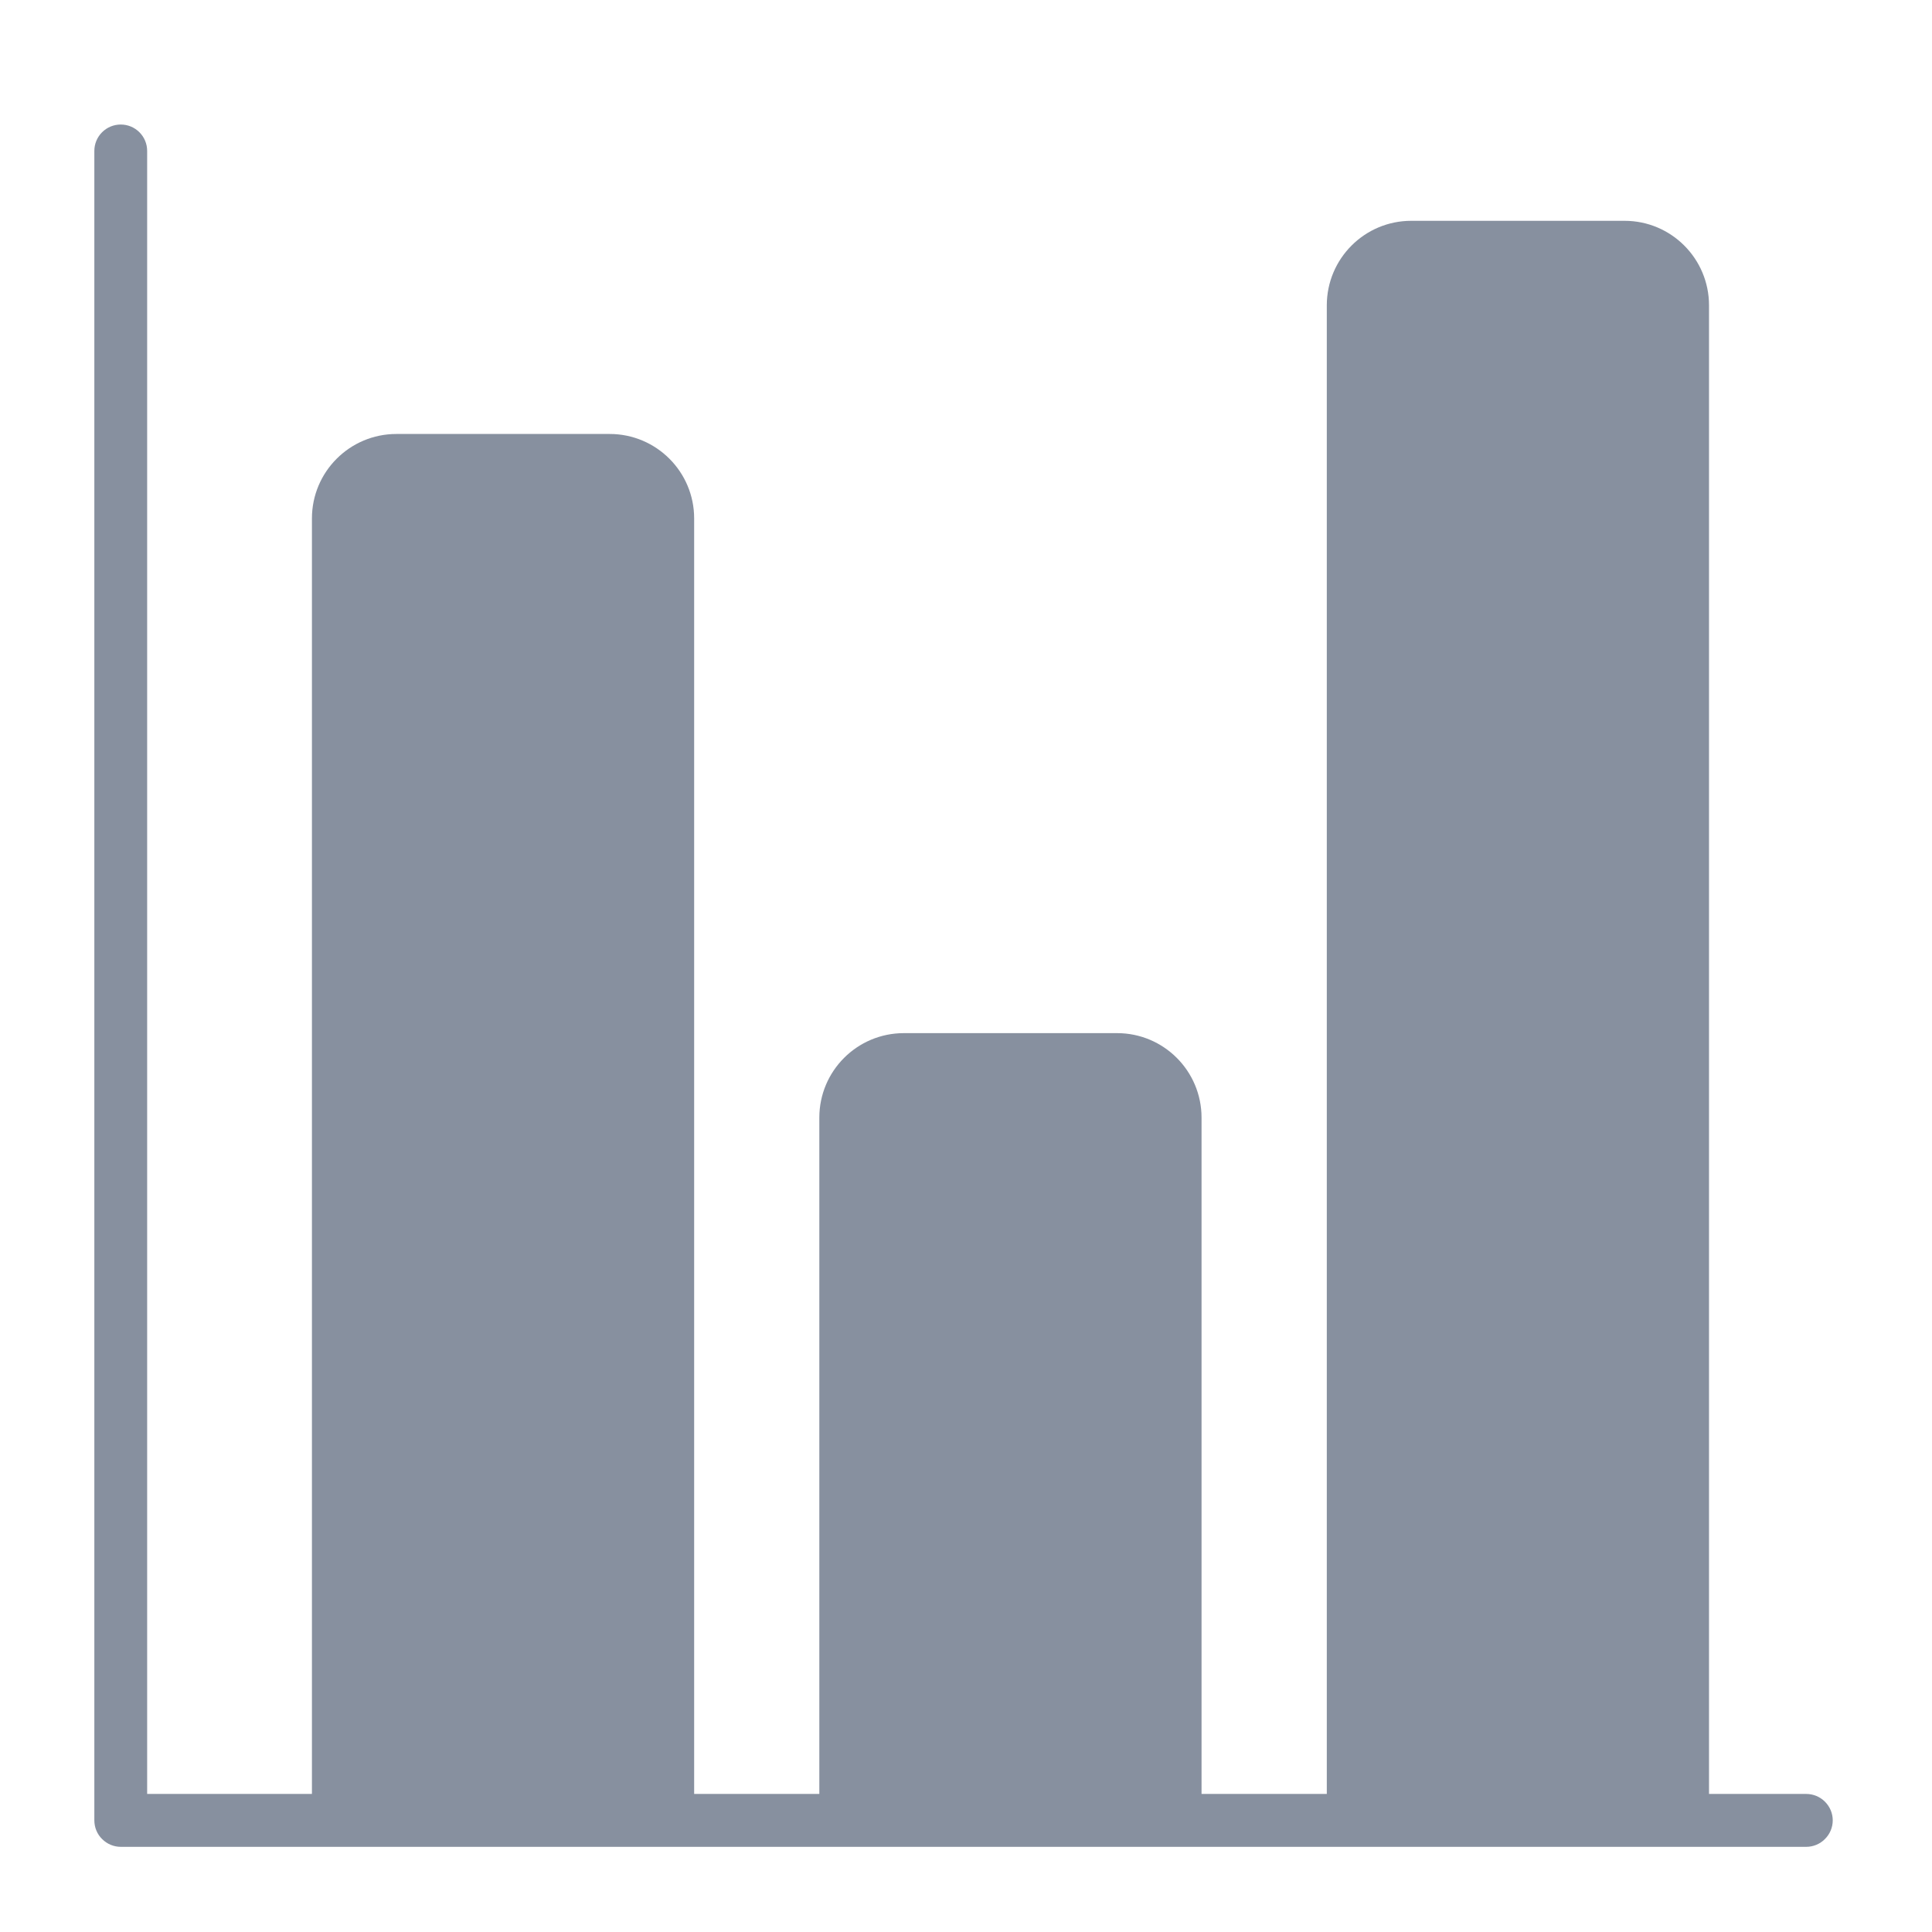
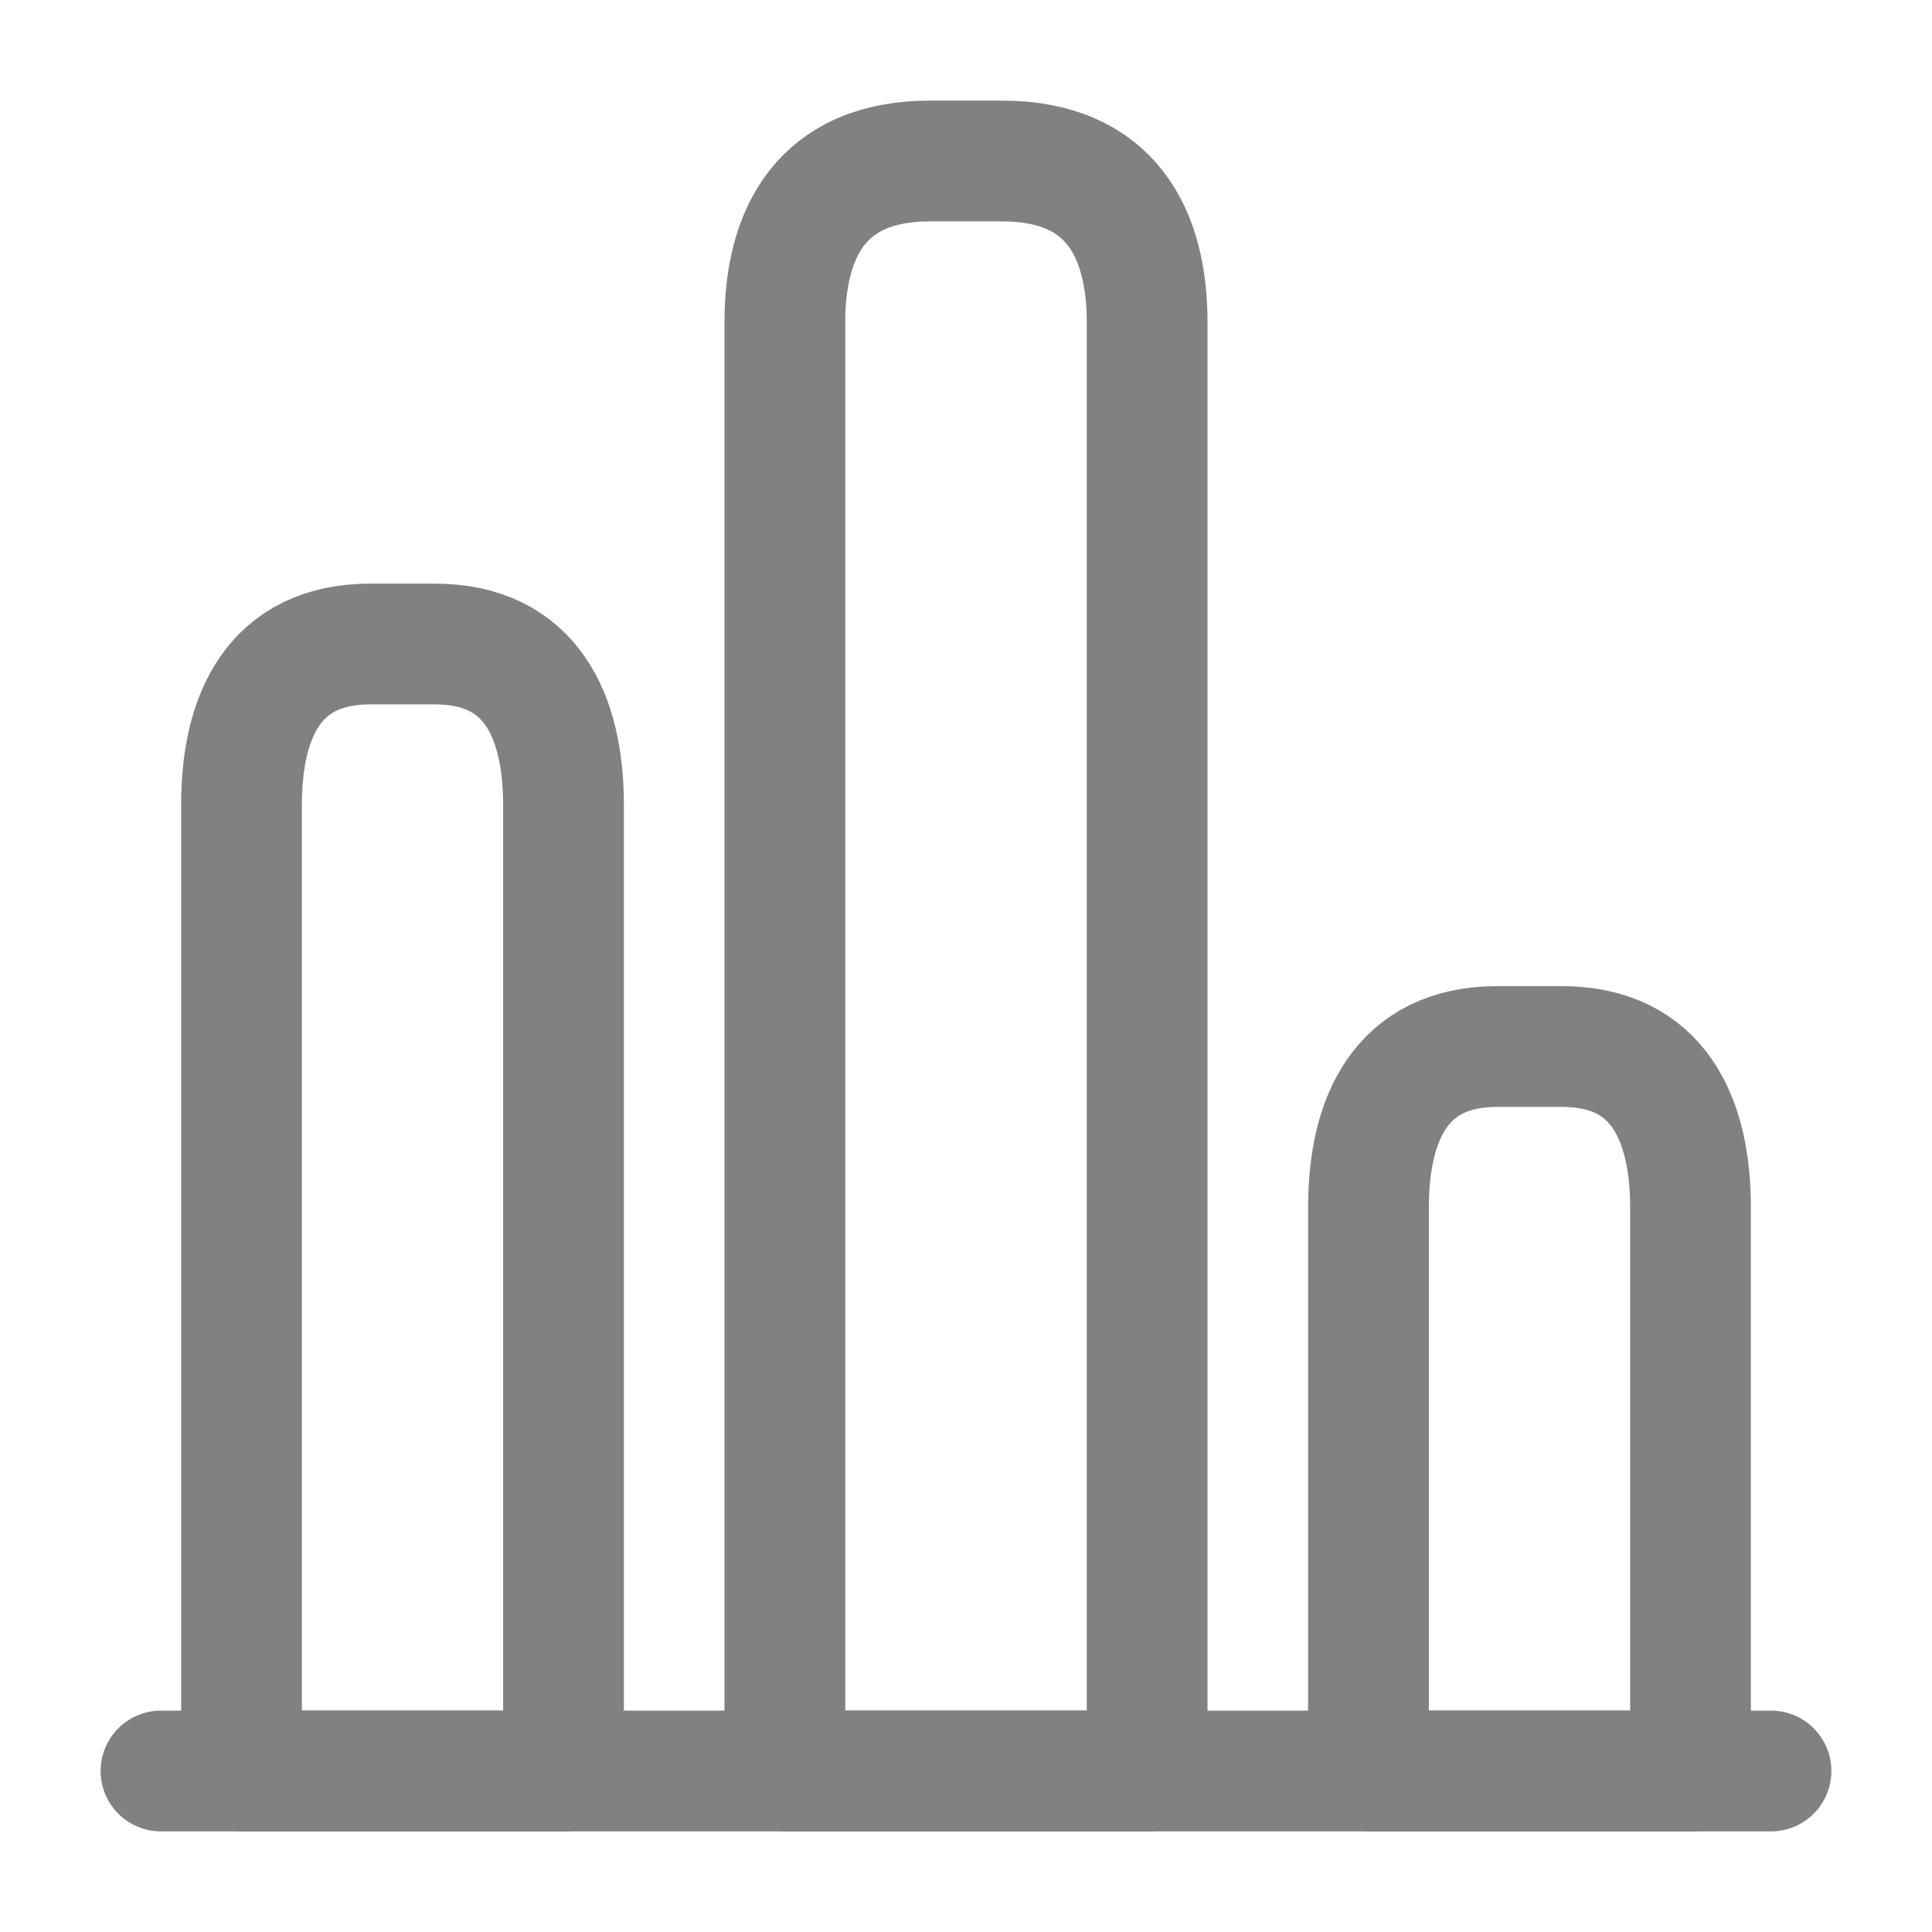
<svg xmlns="http://www.w3.org/2000/svg" width="24" height="24" viewBox="0 0 24 24" fill="none">
-   <path d="M8.623 22.66H3.875V6.44C3.875 5.861 4.345 5.391 4.924 5.391H7.574C8.153 5.391 8.623 5.861 8.623 6.44V22.66Z" fill="#87909F" />
-   <path d="M14.926 22.66H10.178V13.884C10.178 13.304 10.648 12.834 11.228 12.834H13.877C14.456 12.834 14.926 13.304 14.926 13.884V22.66Z" fill="#87909F" />
-   <path d="M21.23 22.66H16.482V3.793C16.482 3.213 16.952 2.743 17.531 2.743H20.181C20.76 2.743 21.23 3.213 21.23 3.793L21.23 22.66Z" fill="#87909F" />
-   <path d="M22.438 22.942H1.5C1.413 22.942 1.33 22.907 1.268 22.845C1.206 22.784 1.172 22.7 1.172 22.613V1.875C1.172 1.788 1.206 1.705 1.268 1.643C1.33 1.581 1.413 1.547 1.5 1.547C1.587 1.547 1.67 1.581 1.732 1.643C1.794 1.705 1.828 1.788 1.828 1.875V22.285H22.438C22.525 22.285 22.609 22.32 22.67 22.381C22.732 22.443 22.767 22.526 22.767 22.613C22.767 22.7 22.732 22.784 22.67 22.845C22.609 22.907 22.525 22.942 22.438 22.942Z" fill="#87909F" />
+   <path d="M2 22H22" stroke="#818181" stroke-width="1.5" stroke-miterlimit="10" stroke-linecap="round" stroke-linejoin="round" />
+   <path d="M9.75 4V22H14.25V4C14.25 2.9 13.8 2 12.45 2H11.55C10.2 2 9.75 2.9 9.75 4Z" stroke="#818181" stroke-width="1.5" stroke-linecap="round" stroke-linejoin="round" />
+   <path d="M3 10V22H7V10C7 8.9 6.6 8 5.4 8H4.6C3.4 8 3 8.9 3 10Z" stroke="#818181" stroke-width="1.5" stroke-linecap="round" stroke-linejoin="round" />
+   <path d="M17 15V22H21V15C21 13.9 20.6 13 19.4 13H18.6C17.4 13 17 13.9 17 15Z" stroke="#818181" stroke-width="1.5" stroke-linecap="round" stroke-linejoin="round" />
</svg>
